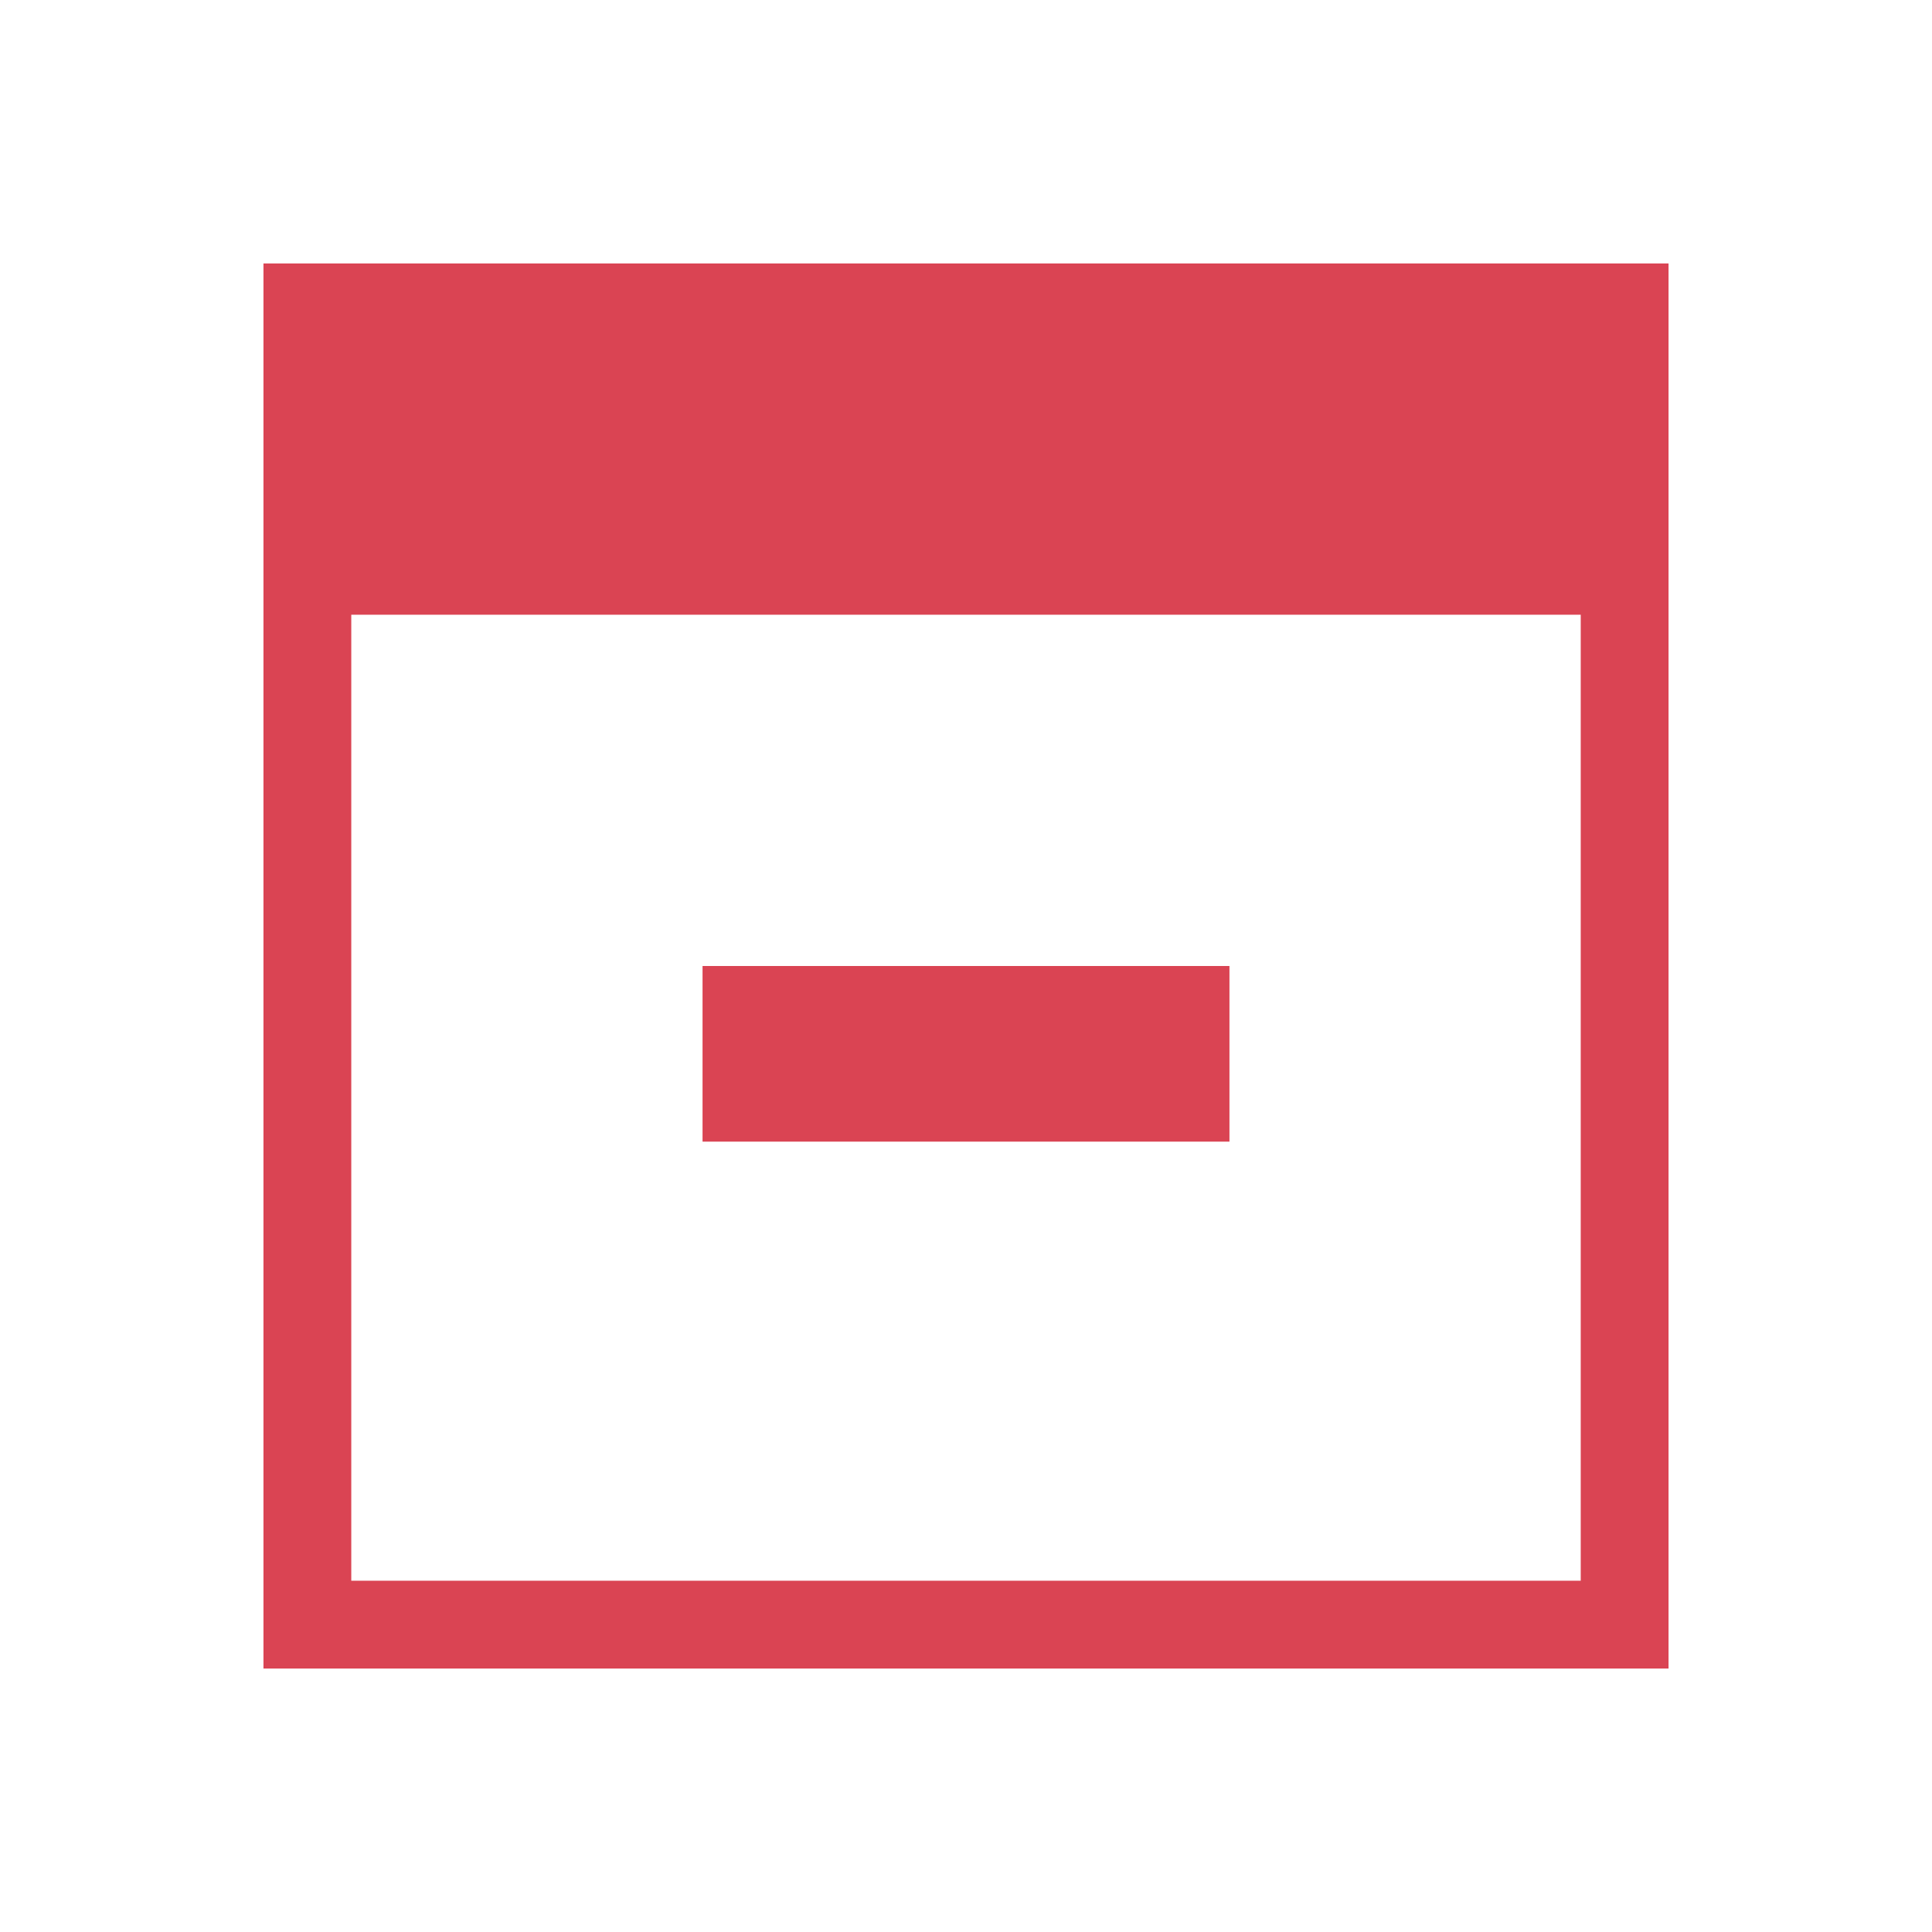
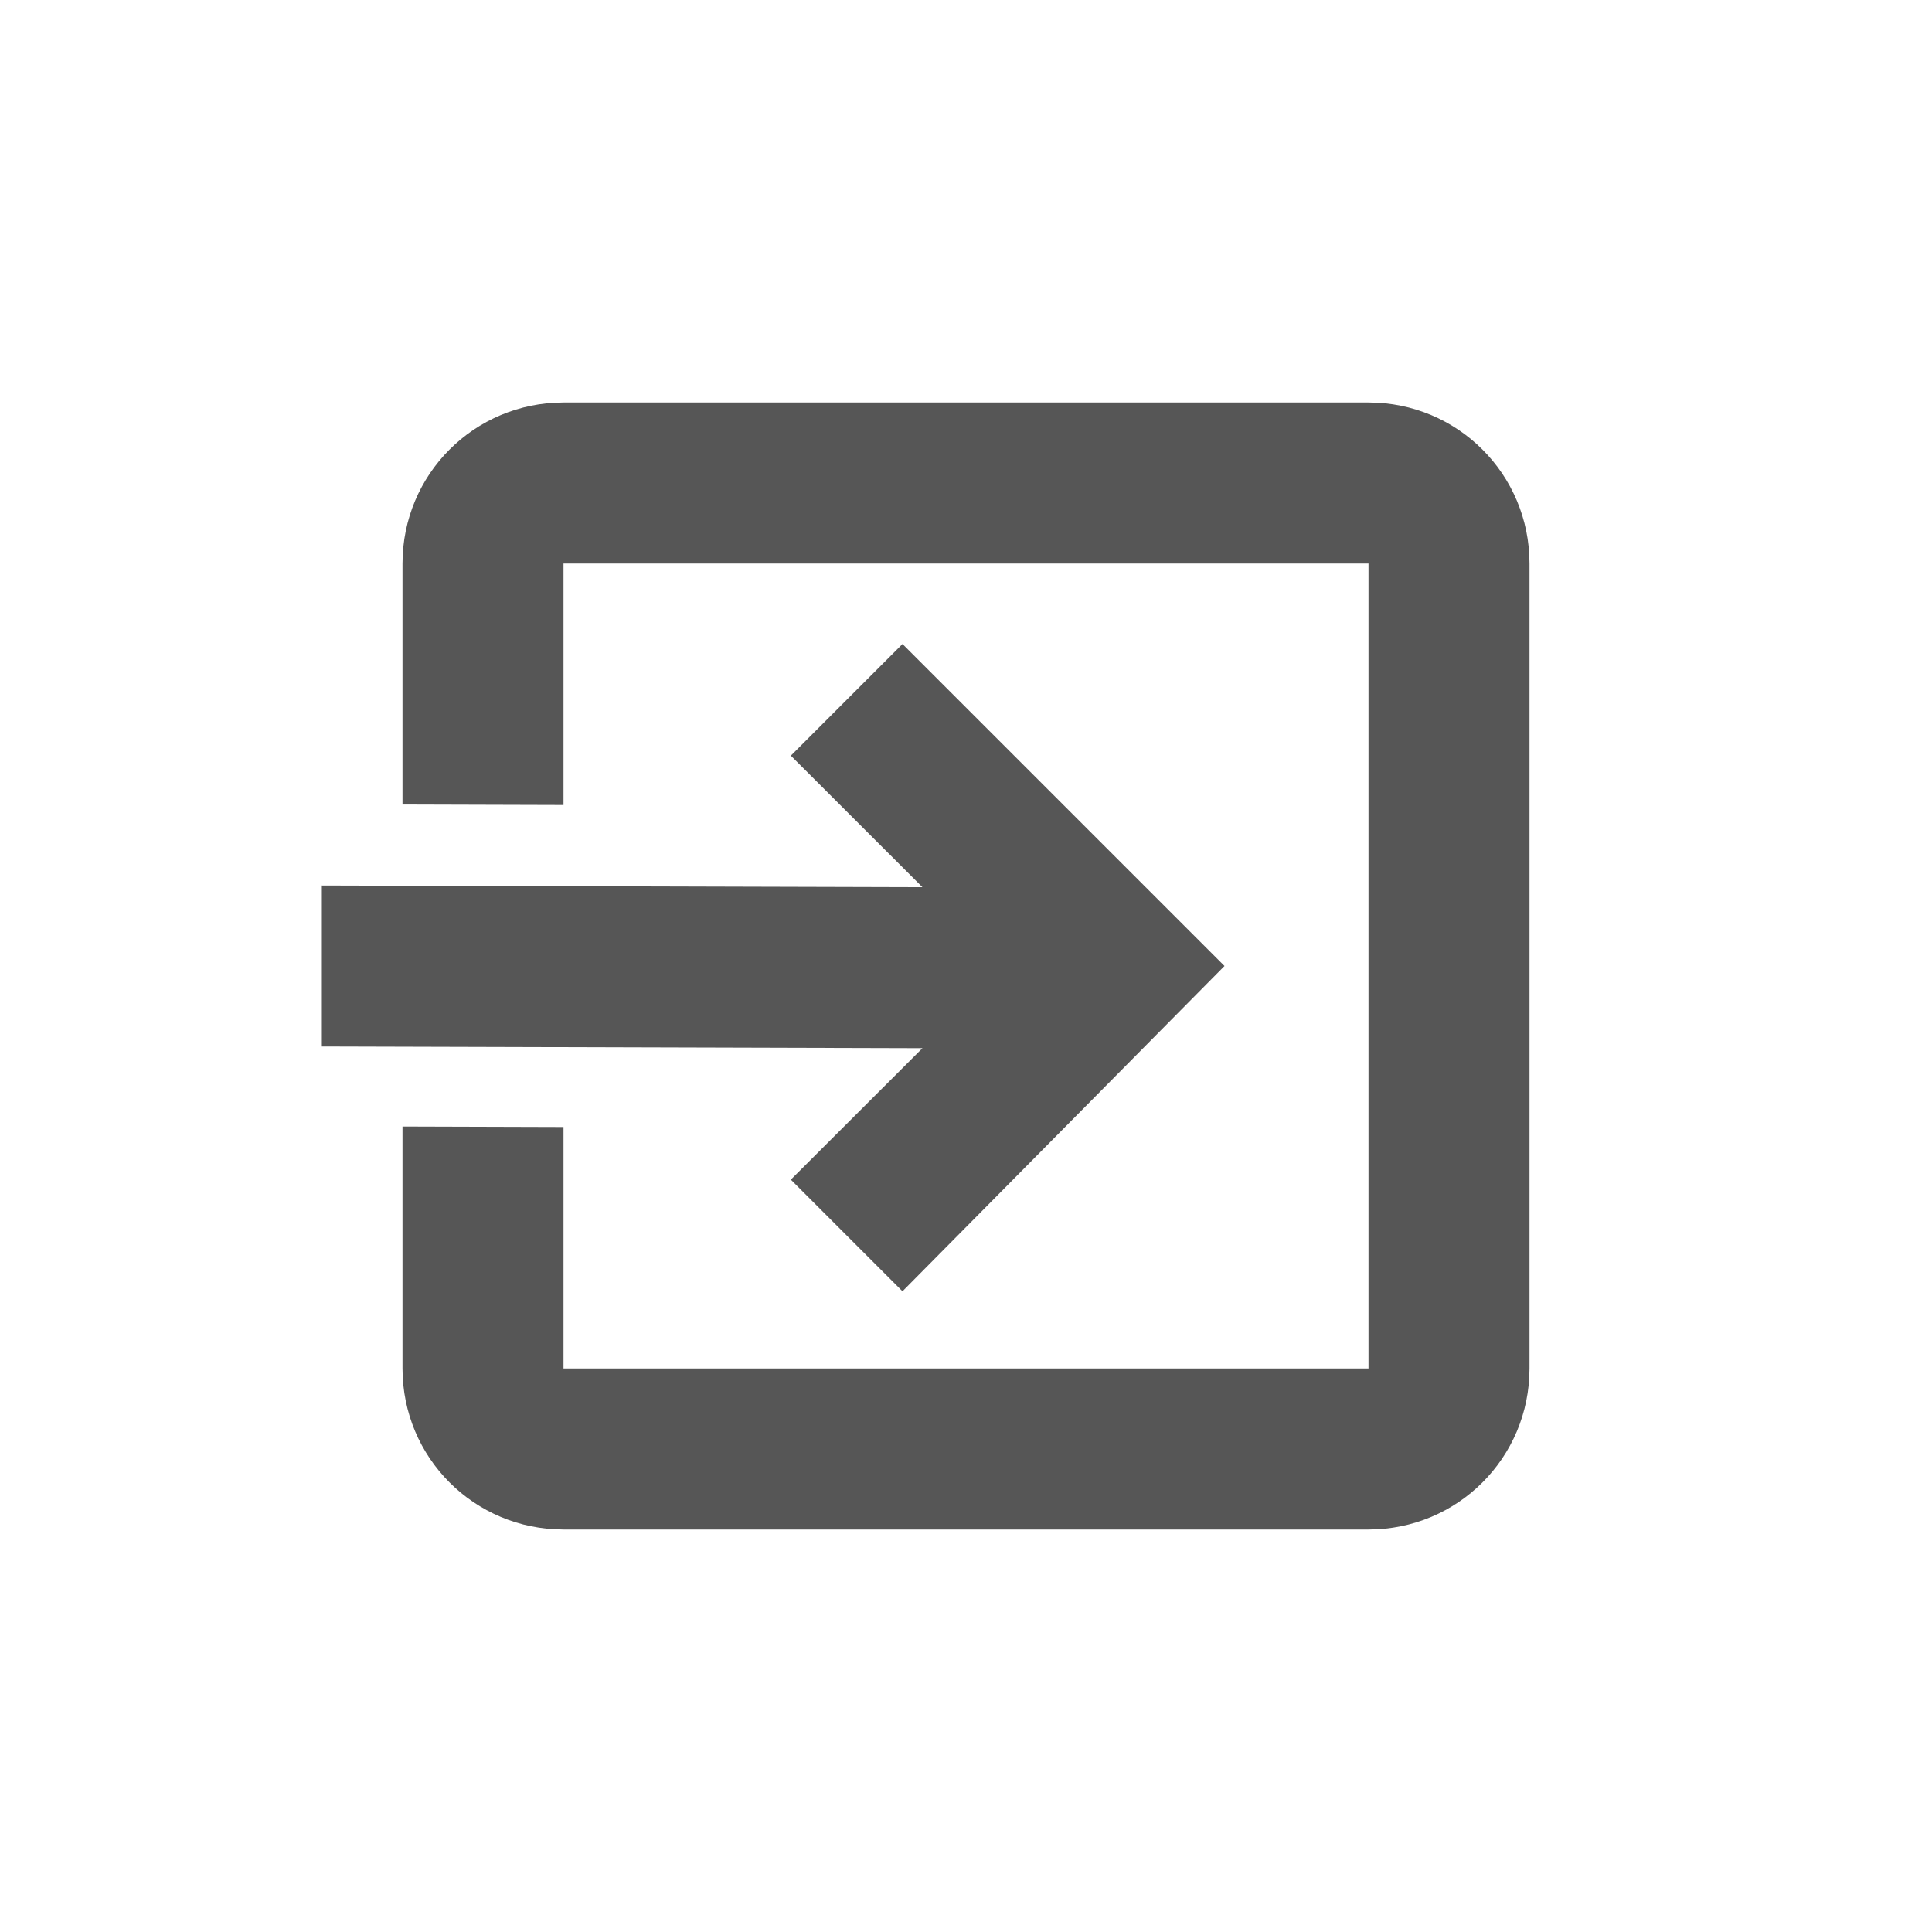
- <svg xmlns="http://www.w3.org/2000/svg" width="22" height="22">
-   <defs id="defs3051">
-     <style type="text/css" id="current-color-scheme">
-         .ColorScheme-NegativeText {
-             color:#da4453;
-         }
-         </style>
+ <svg xmlns="http://www.w3.org/2000/svg" width="24" height="24" viewBox="0 0 24 24">
+   <defs>
+     <style id="current-color-scheme" type="text/css">
+    .ColorScheme-Text { color:#565656; } .ColorScheme-Highlight { color:#5294e2; }
+   </style>
  </defs>
-   <path style="fill:currentColor;fill-opacity:1;stroke:none" class="ColorScheme-NegativeText" d="m3 3v4 12h1 14 1v-1-12-3h-15-1m1 4h14v11h-14v-11m4 4v2h6v-2h-6" />
+   <path style="fill:currentColor" class="ColorScheme-Text" d="M 3 1 C 1.892 1 1 1.892 1 3 L 1 5.994 L 3 6 L 3 3 L 13 3 L 13 13 L 3 13 L 3 10 L 1 9.994 L 1 13 C 1 14.108 1.892 15 3 15 L 13 15 C 14.108 15 15 14.108 15 13 L 15 3 C 15 1.892 14.108 1 13 1 L 3 1 z M 7.211 4 L 5.824 5.387 L 7.459 7.021 L -0.002 7 L -0.002 9 L 7.459 9.021 L 5.824 10.654 L 7.211 12.041 L 11.211 8 L 7.211 4 z" transform="translate(4 4)" />
</svg>
